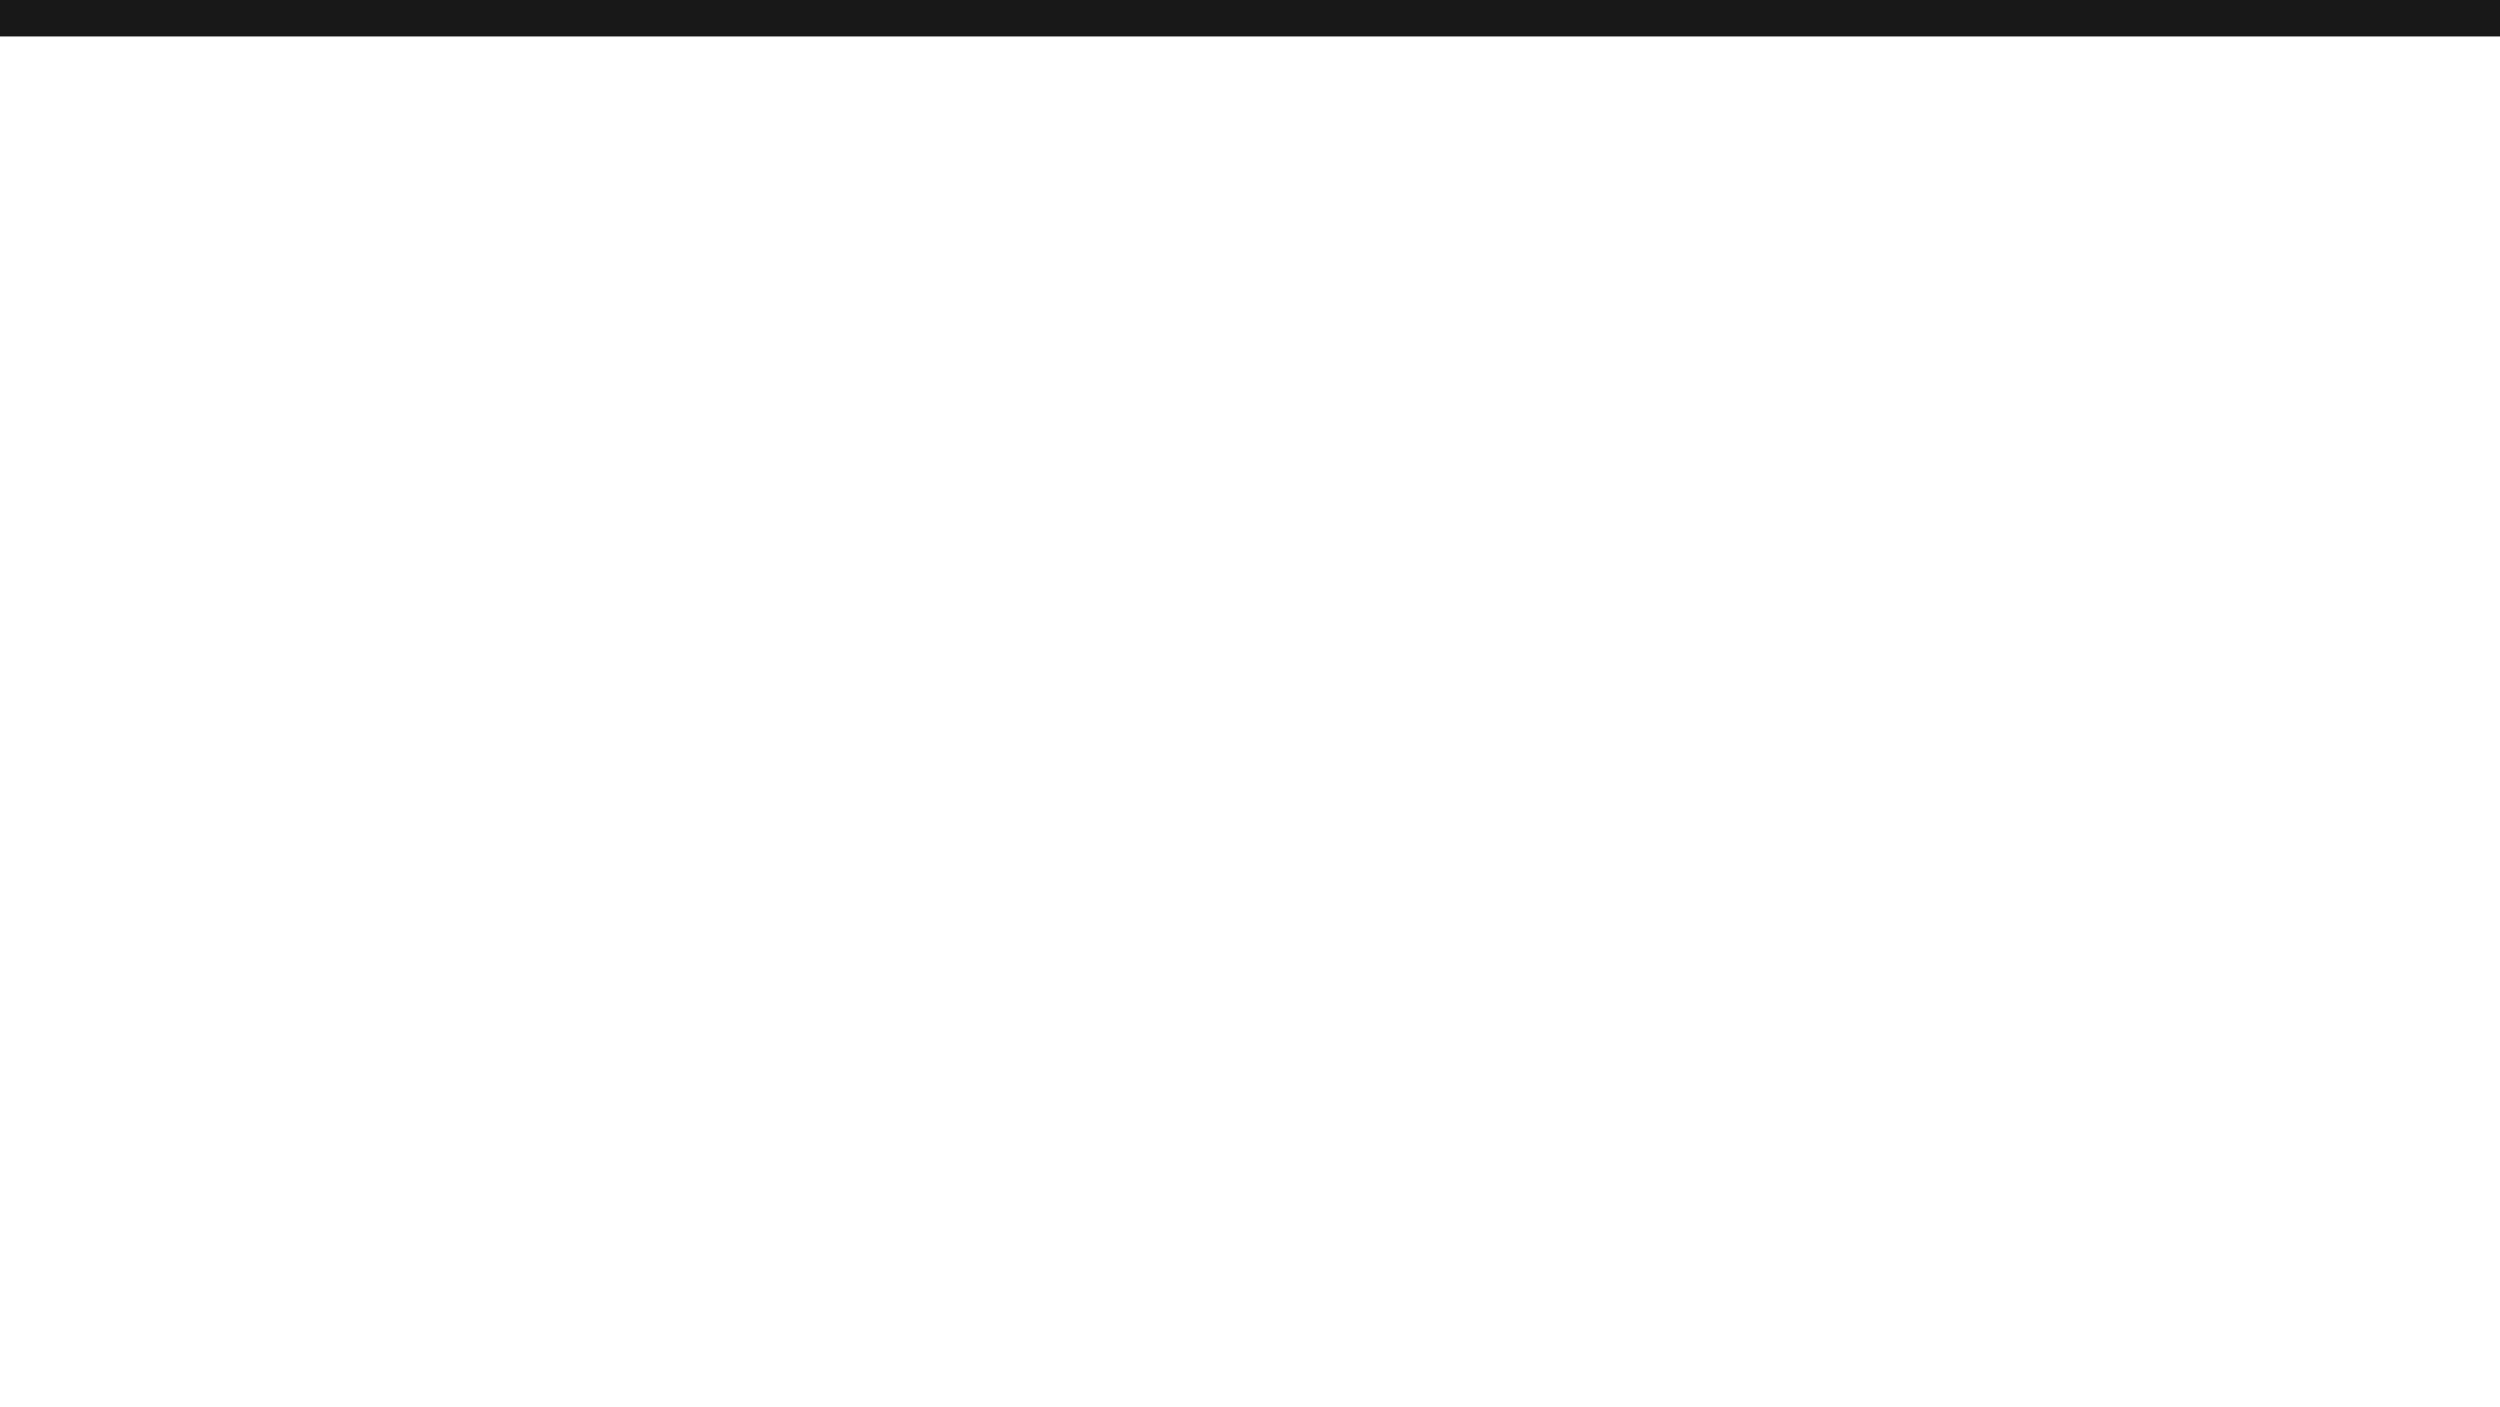
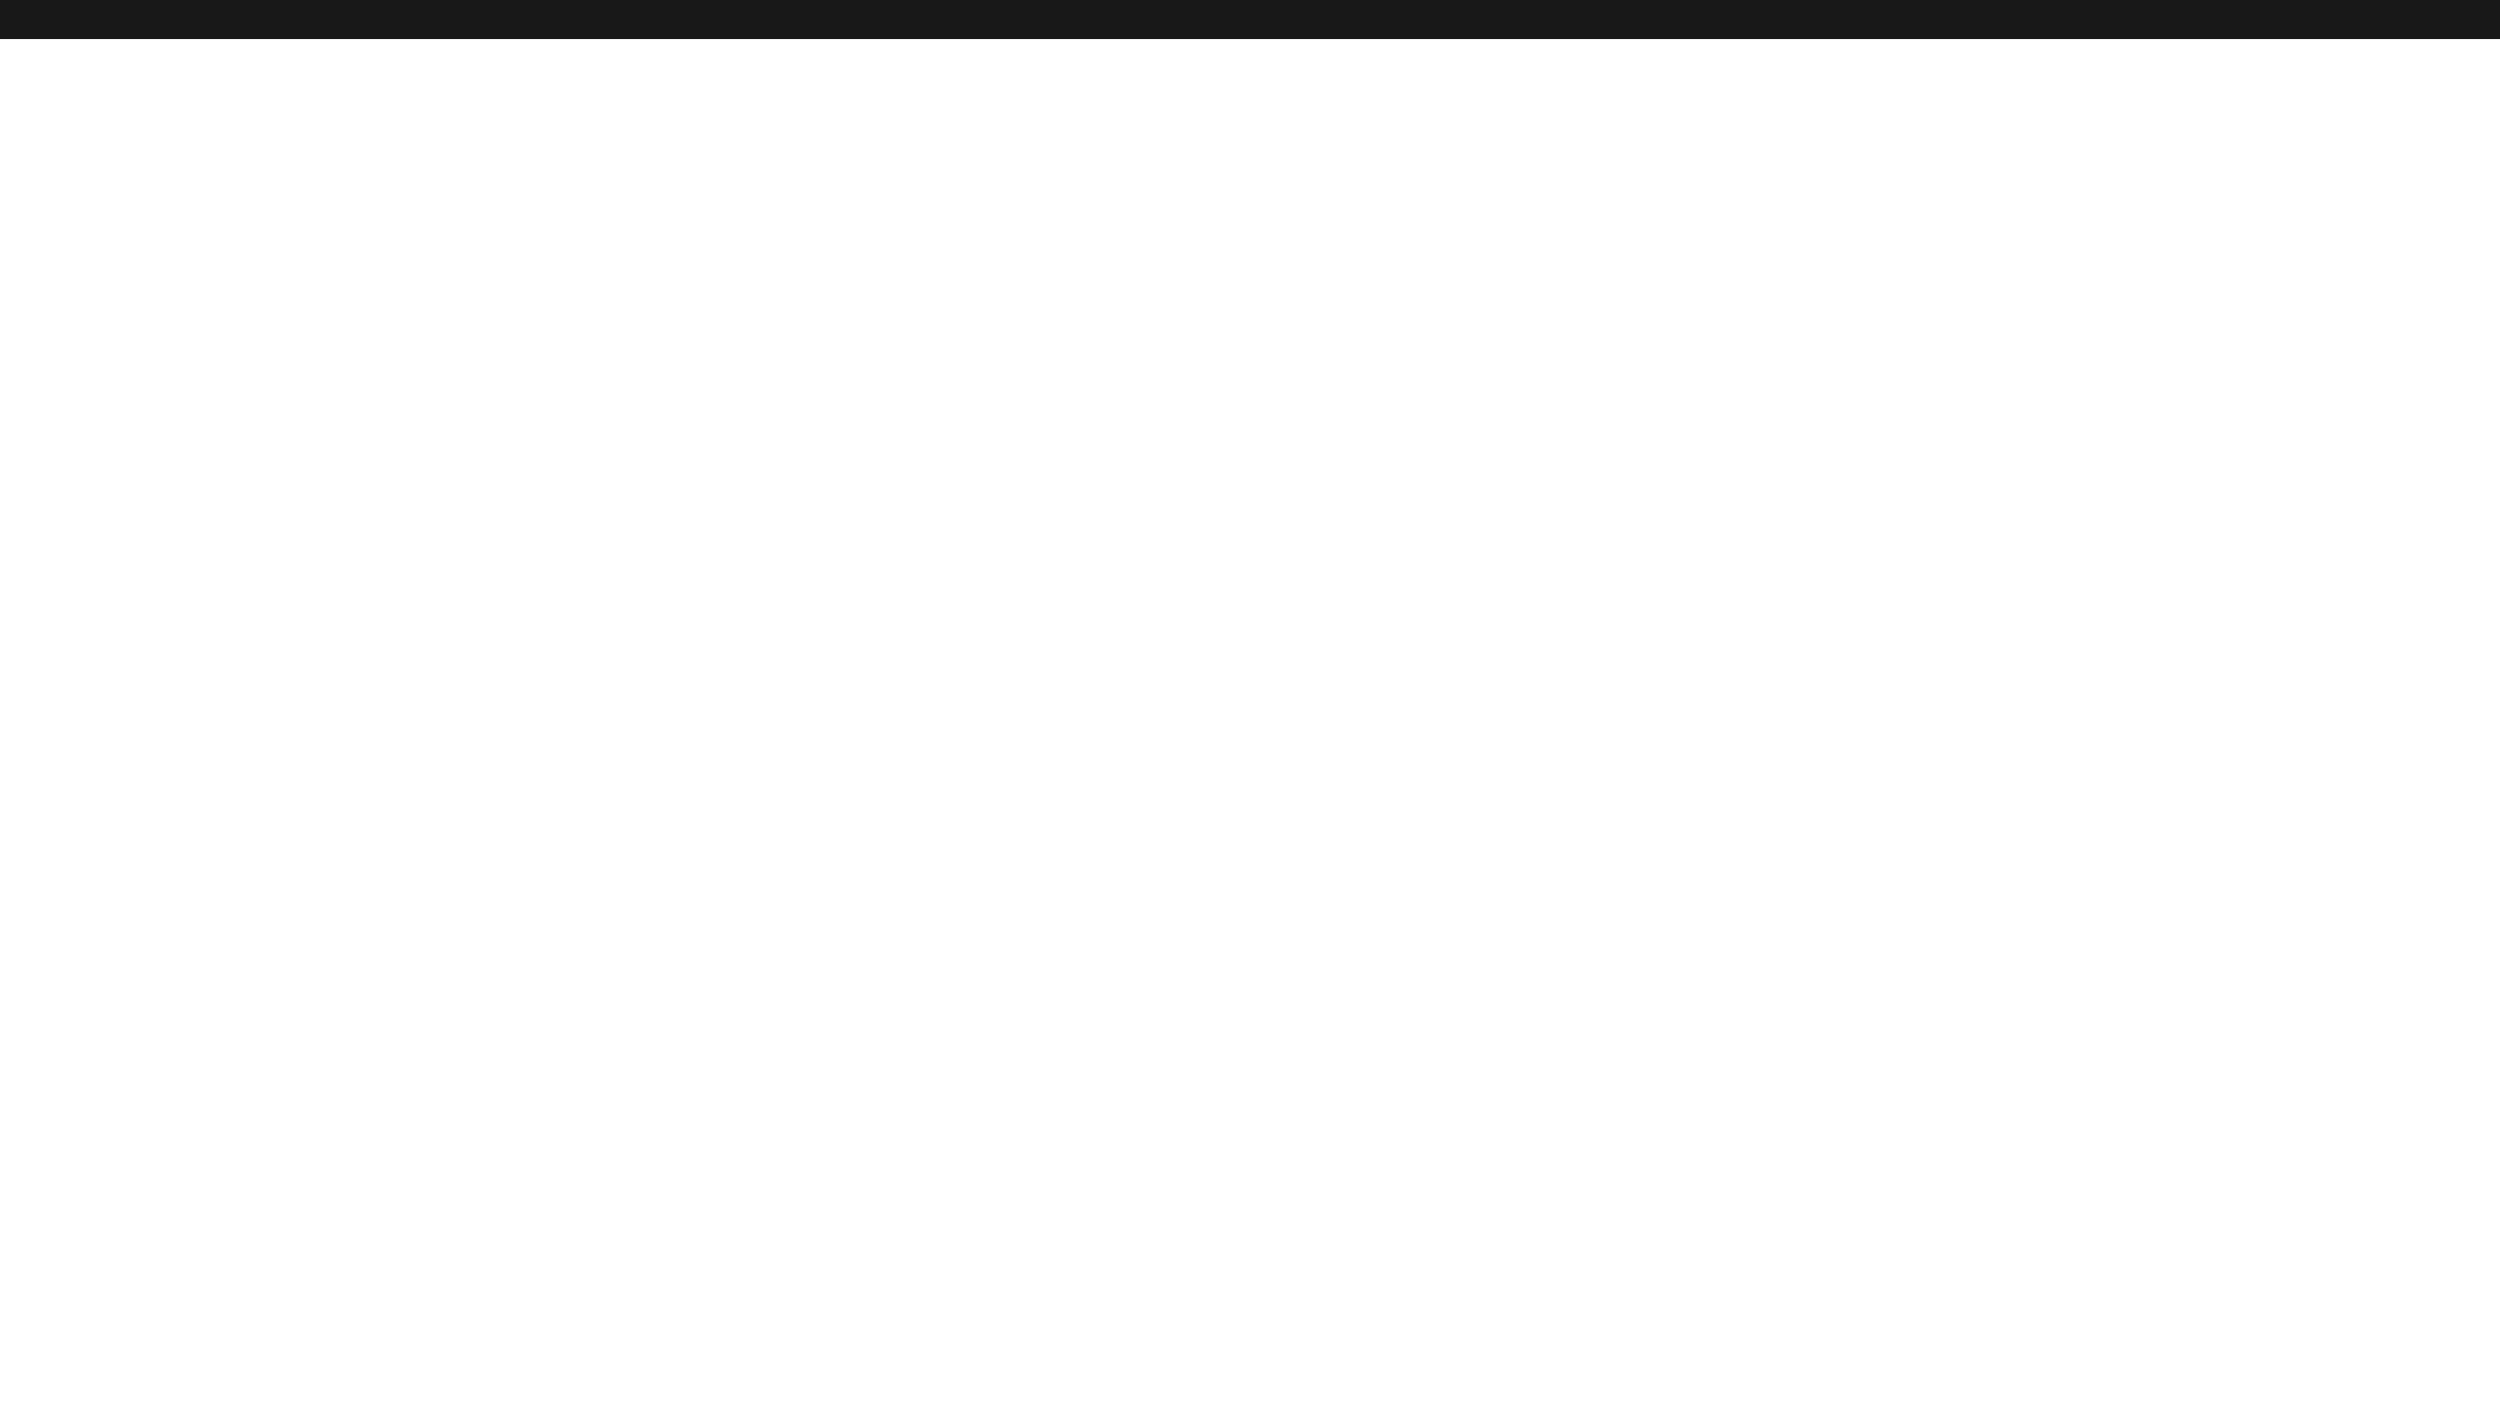
<svg xmlns="http://www.w3.org/2000/svg" width="1920" height="1080" viewBox="0 0 1920 1080" id="svg2" version="1.1">
  <defs id="defs4" />
  <g id="layer1" transform="translate(0,27.63784)">
-     <rect style="fill:#181818;fill-opacity:1;stroke:none" id="rect4155" width="1920" height="28" x="0" y="-27.638" />
+     <rect style="fill:#181818;fill-opacity:1;stroke:none" id="rect4155" width="1920" height="30" x="0" y="-27.638" />
  </g>
</svg>
